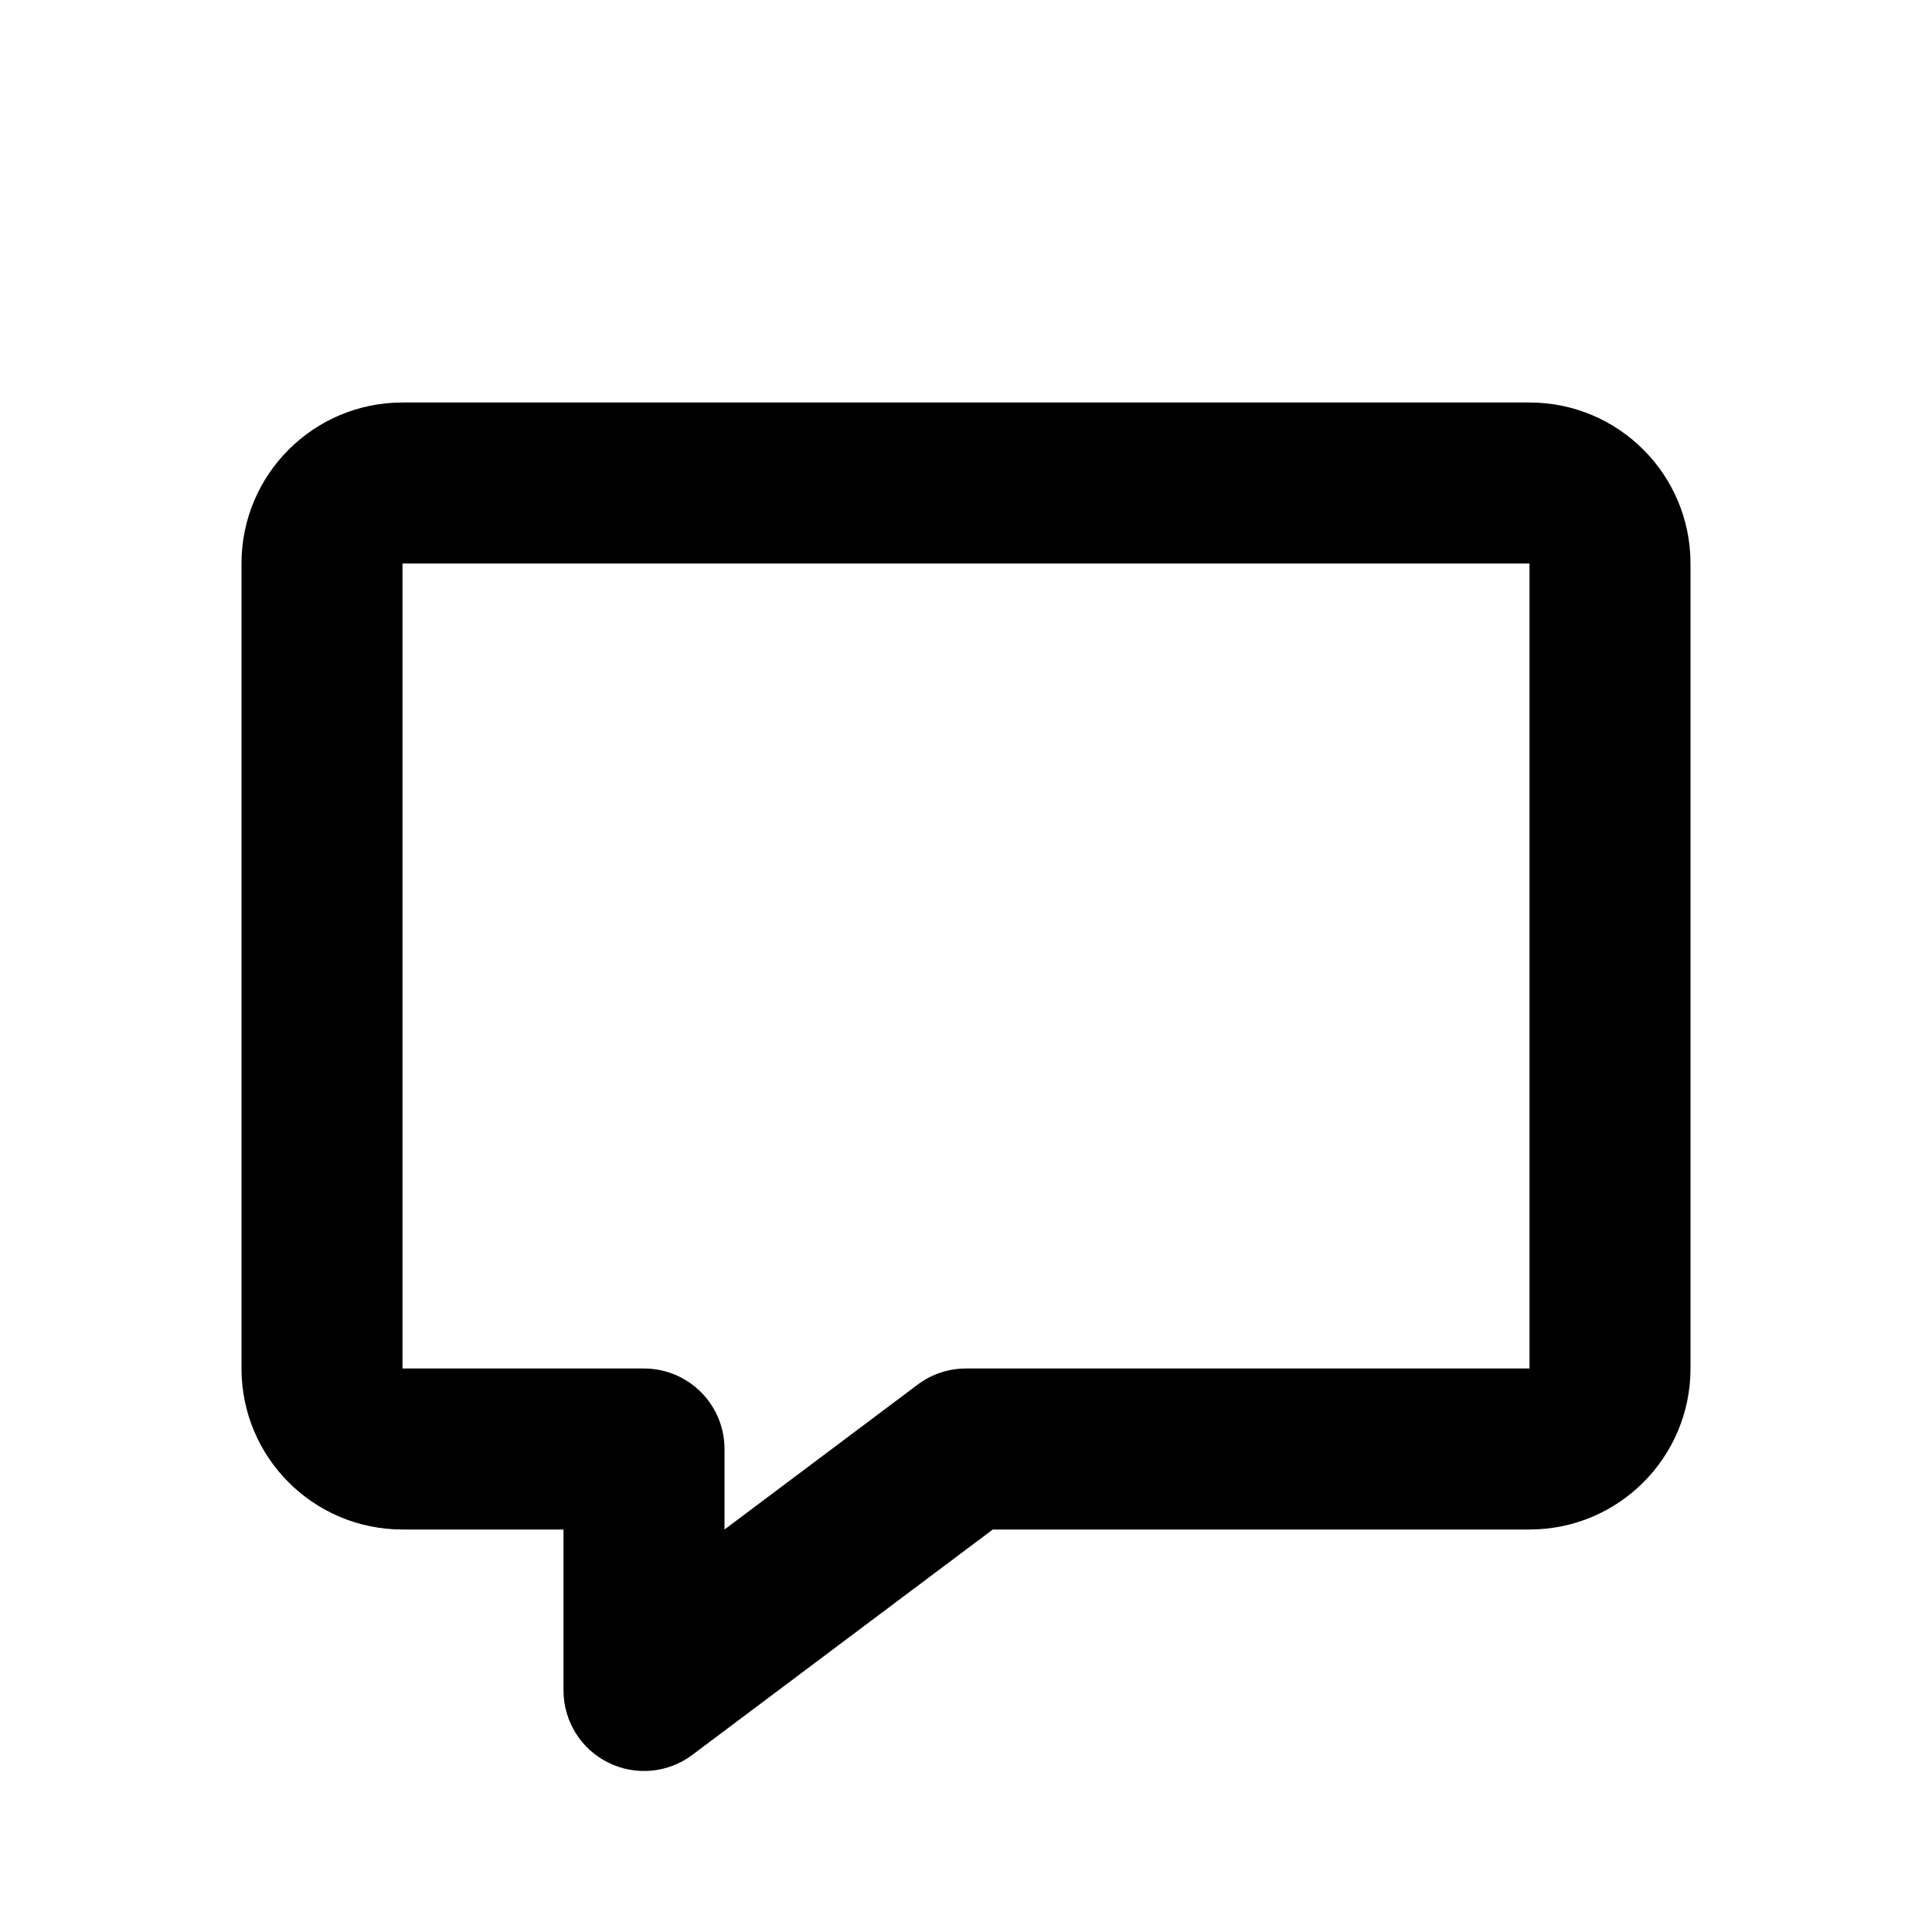
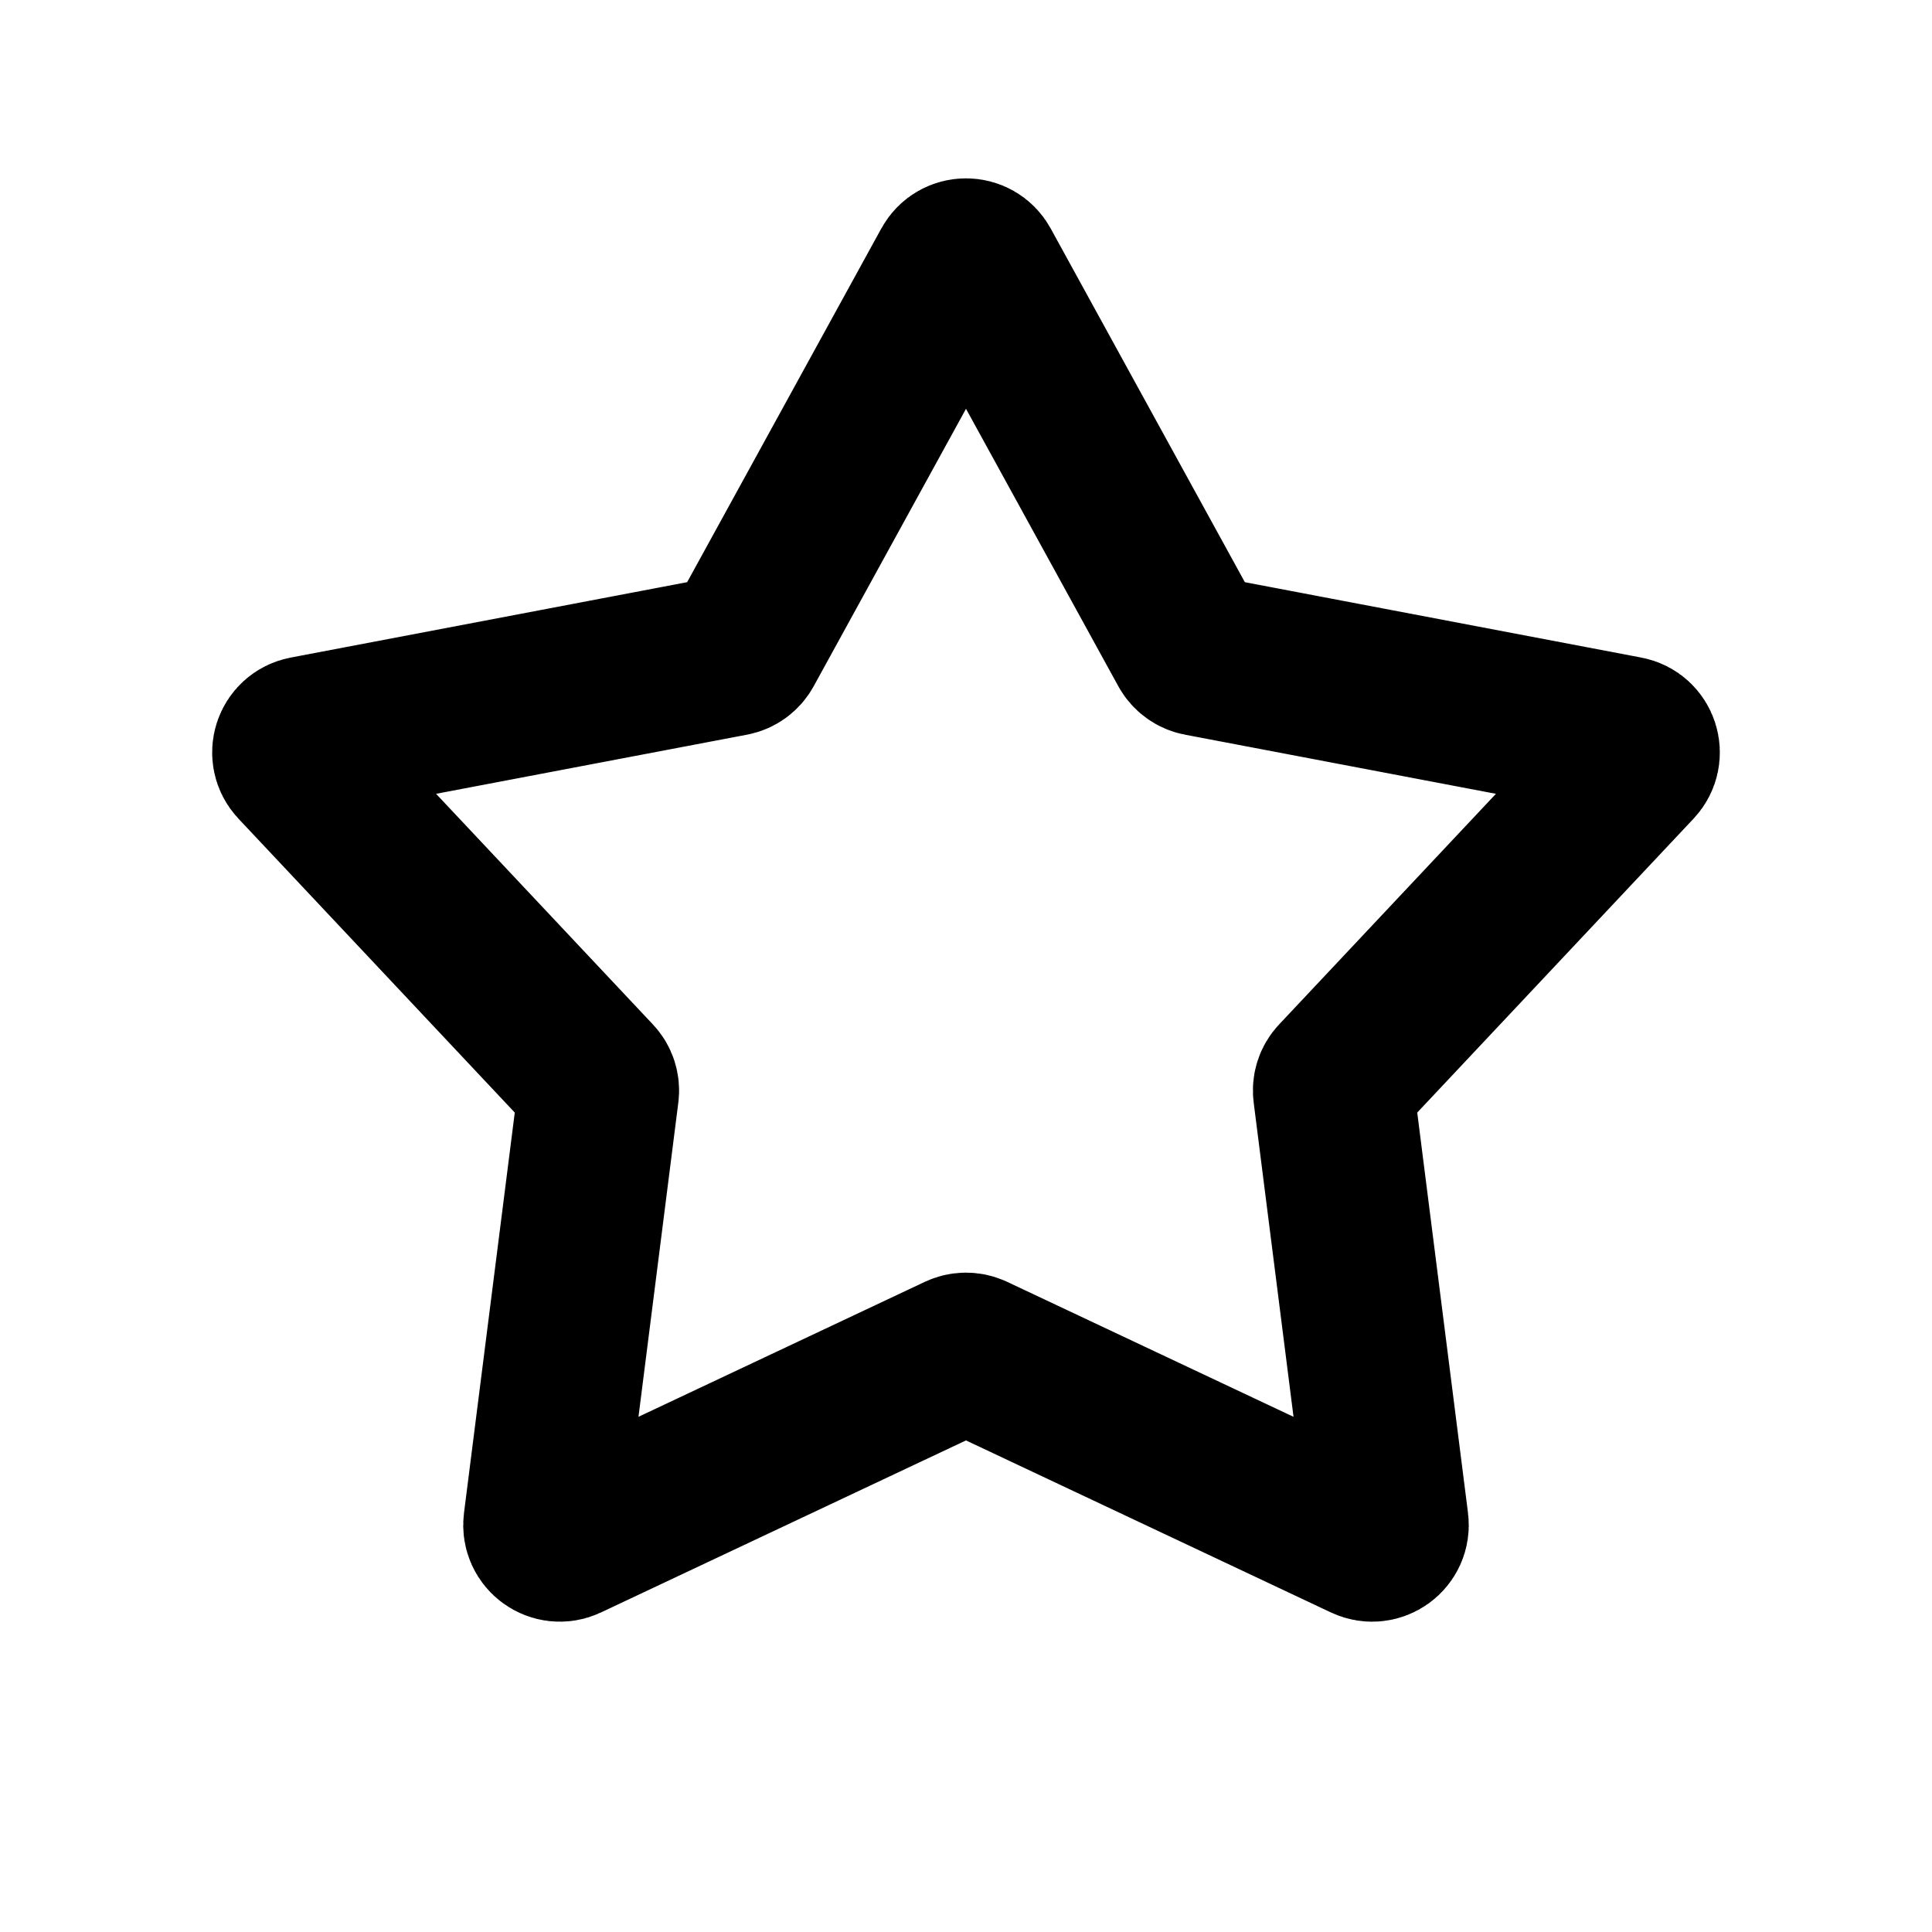
<svg xmlns="http://www.w3.org/2000/svg" width="24" height="24" viewBox="0 0 24 24" fill="none">
-   <path fill-rule="evenodd" clip-rule="evenodd" d="M3 7C3 5.895 3.895 5 5 5H19C20.105 5 21 5.895 21 7V17C21 18.105 20.105 19 19 19H12.333L8.6 21.8C8.297 22.027 7.892 22.064 7.553 21.894C7.214 21.725 7 21.379 7 21V19H5C3.895 19 3 18.105 3 17V7ZM19 7L5 7V17H8C8.552 17 9 17.448 9 18V19L11.4 17.2C11.573 17.07 11.784 17 12 17H19V7Z" fill="currentColor" />
+   <path d="M11.825 3.319C11.901 3.181 12.099 3.181 12.175 3.319L14.769 8.044C14.798 8.096 14.848 8.133 14.907 8.144L20.202 9.151C20.357 9.18 20.418 9.369 20.31 9.484L16.618 13.411C16.577 13.454 16.558 13.514 16.566 13.573L17.244 18.92C17.264 19.076 17.103 19.193 16.96 19.126L12.085 16.828C12.031 16.803 11.969 16.803 11.915 16.828L7.039 19.126C6.897 19.193 6.736 19.076 6.756 18.92L7.434 13.573C7.442 13.514 7.423 13.454 7.382 13.411L3.69 9.484C3.582 9.369 3.643 9.18 3.798 9.151L9.093 8.144C9.152 8.133 9.202 8.096 9.231 8.044L11.825 3.319Z" stroke="currentColor" stroke-width="2" />
</svg>
